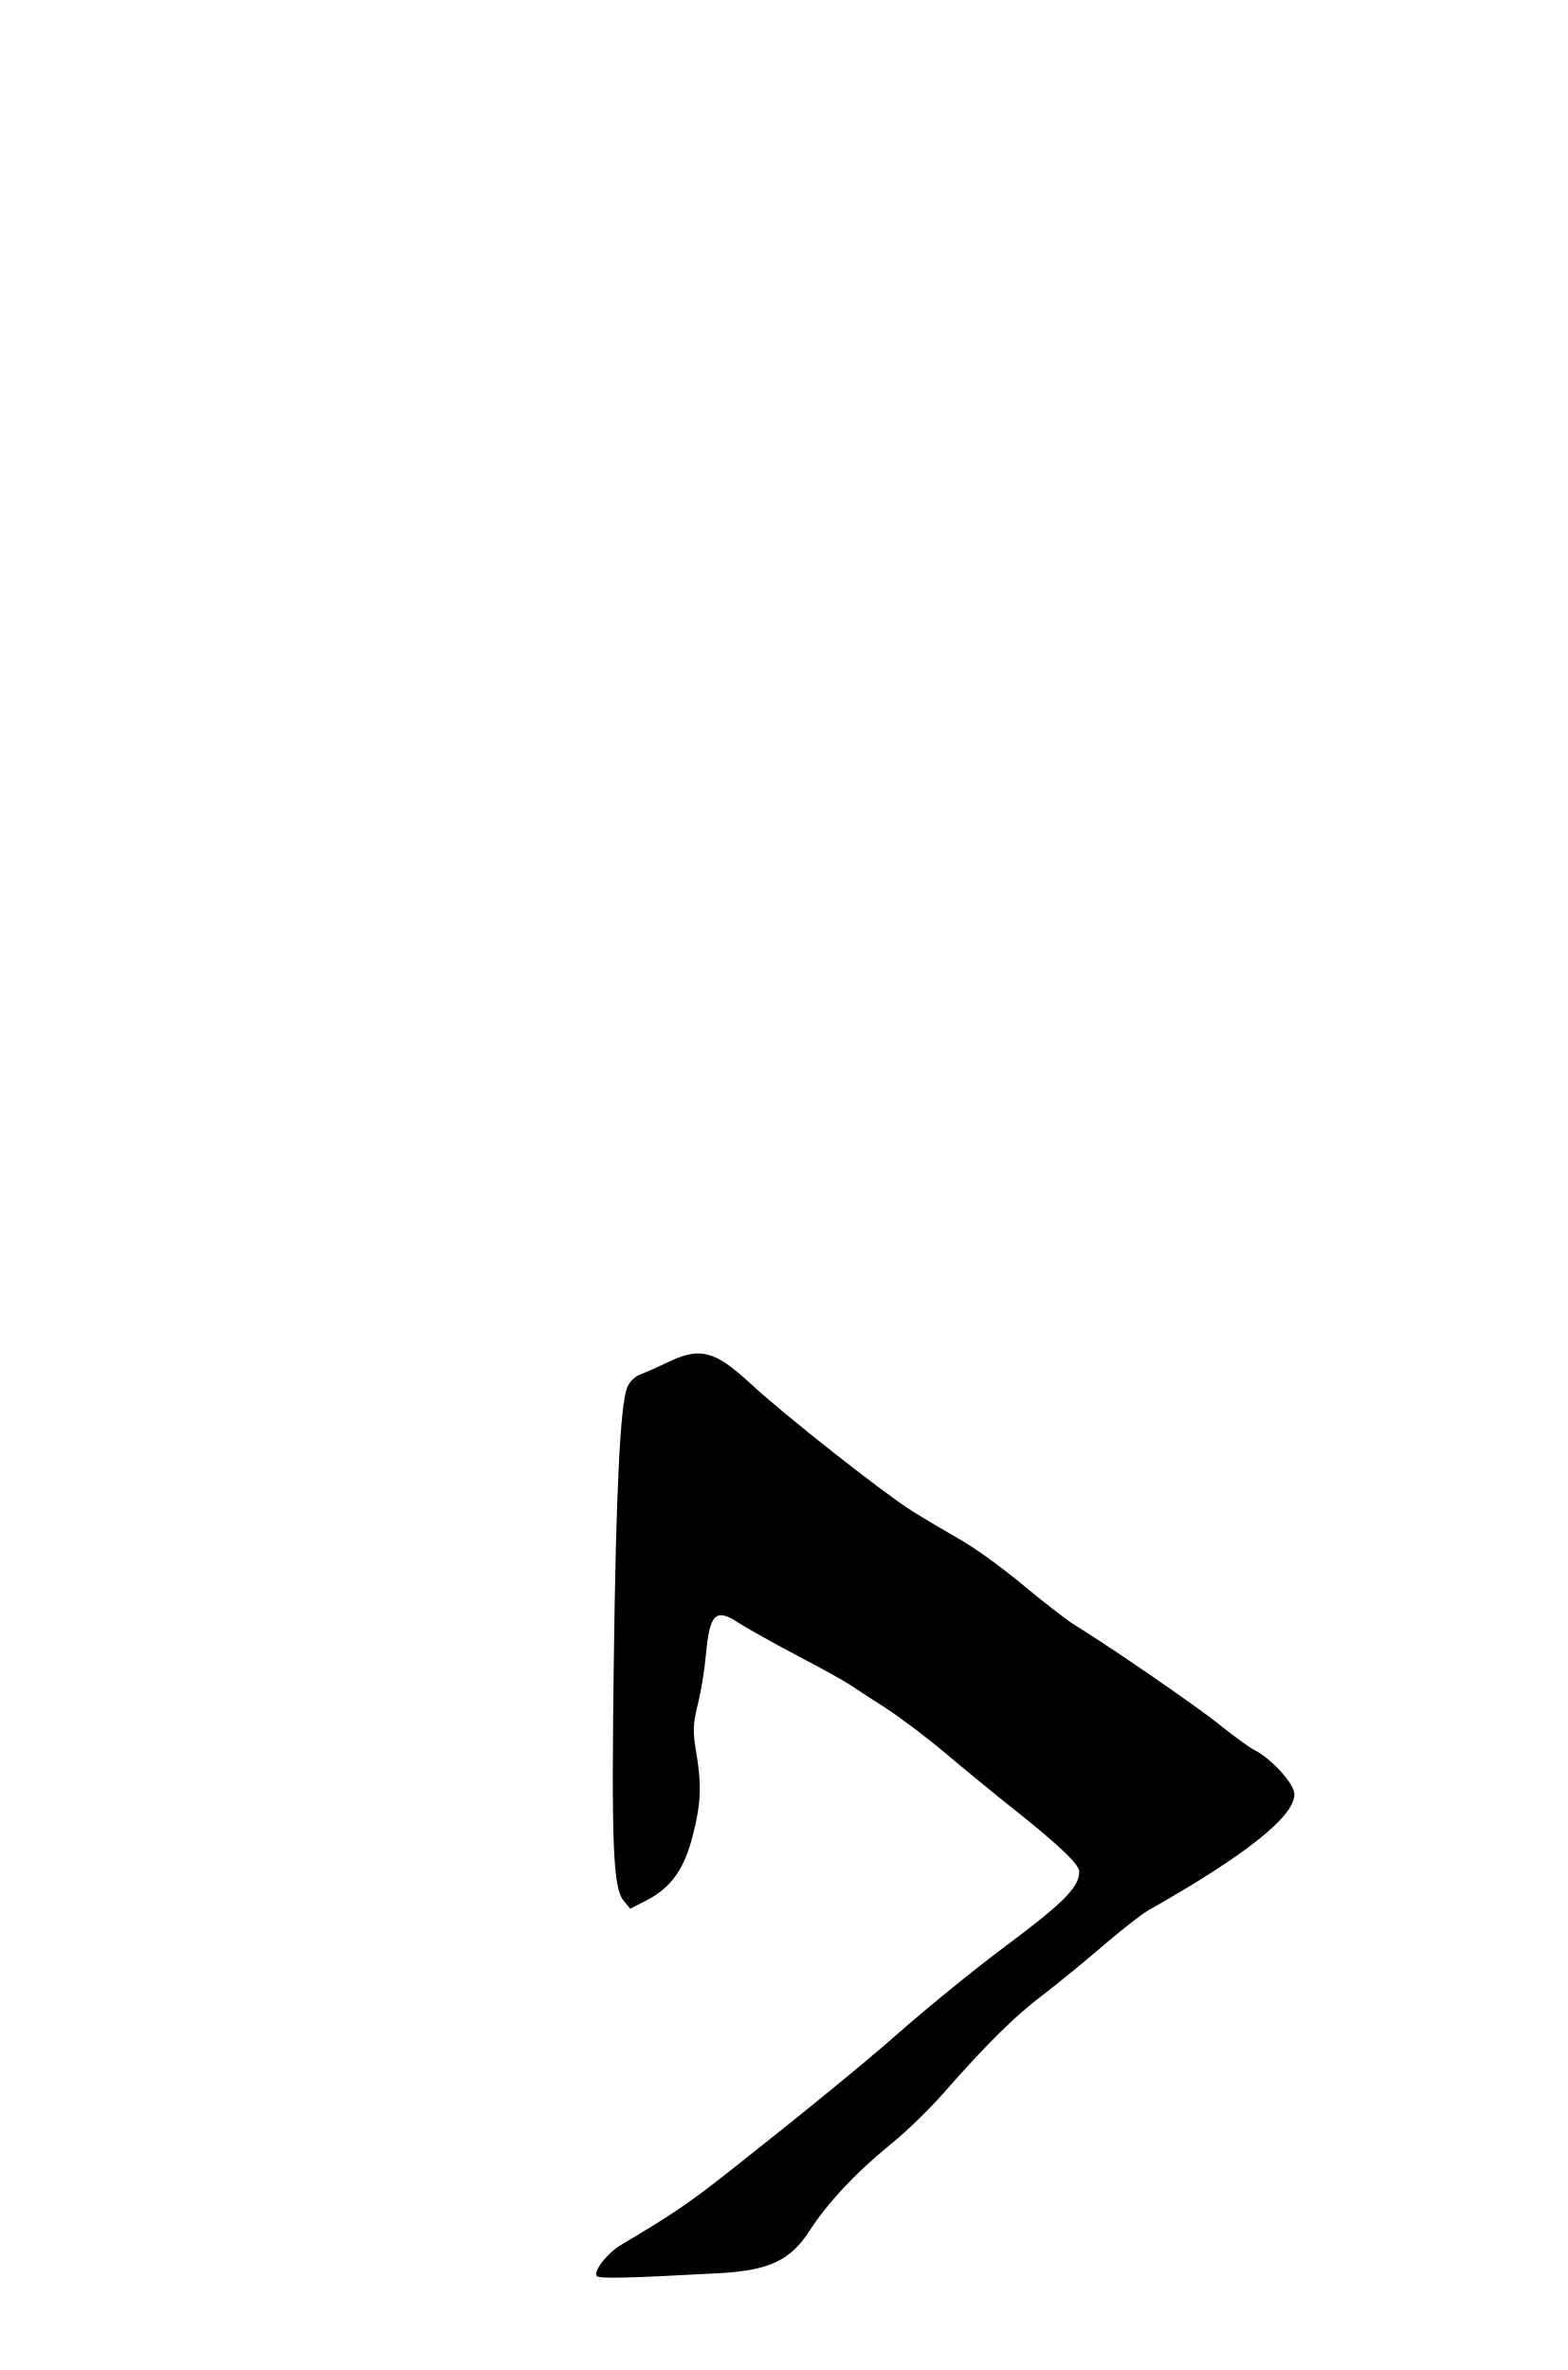
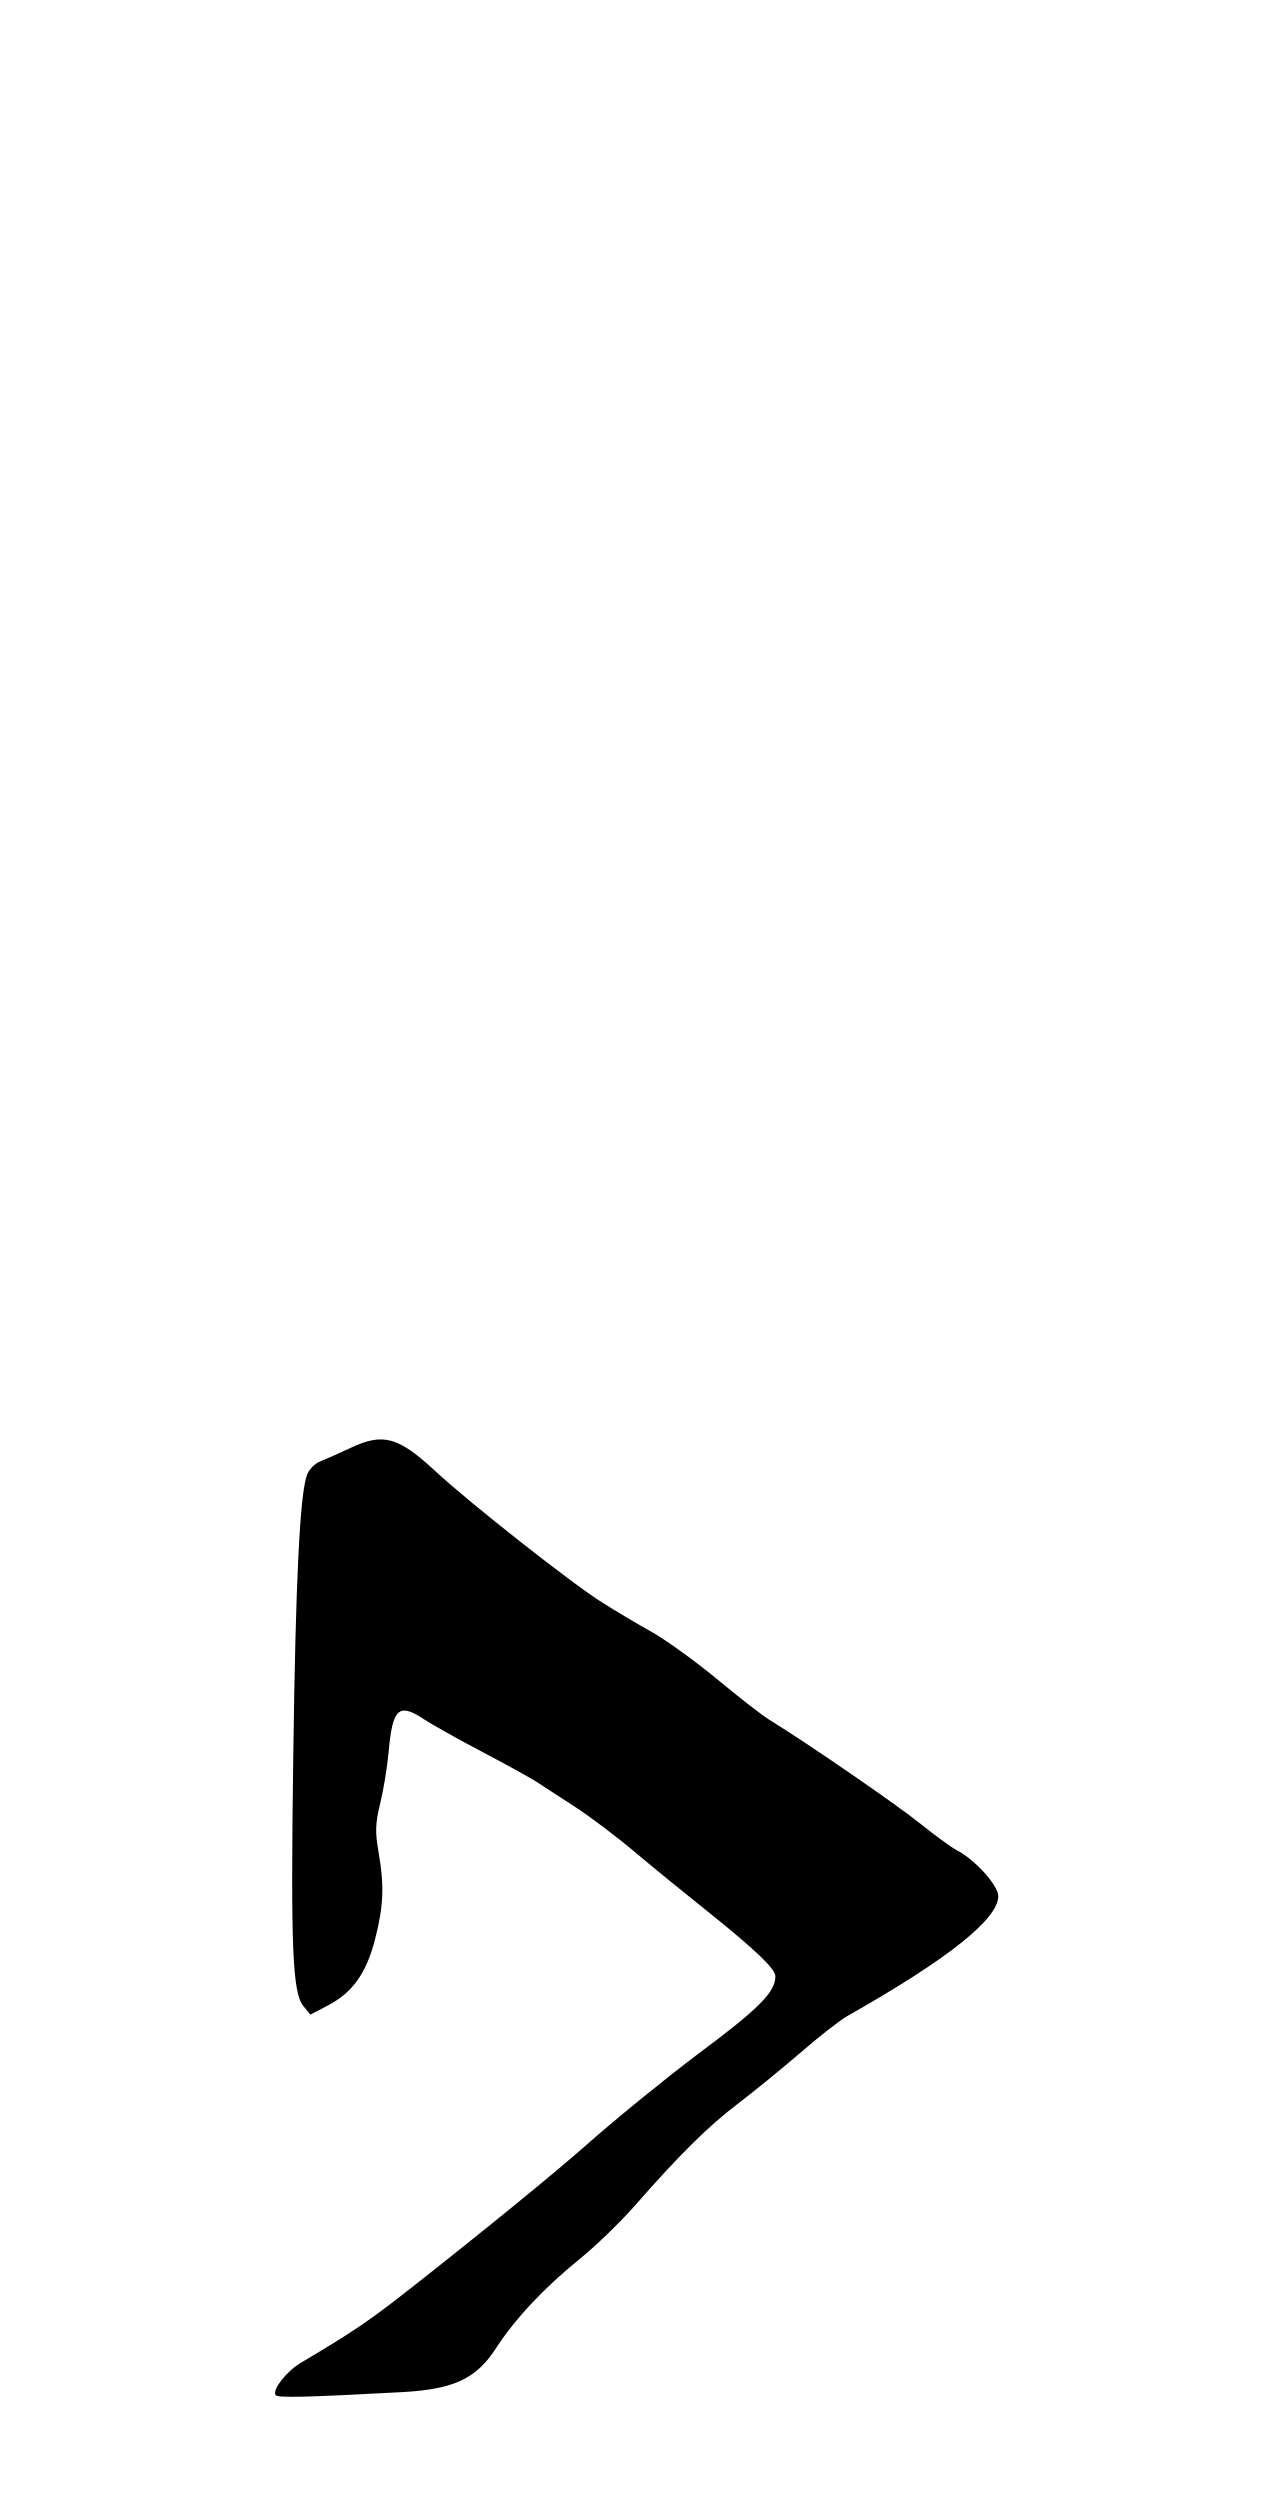
- <svg xmlns="http://www.w3.org/2000/svg" viewBox="0 0 86.0 130.0" width="86.0" height="130.0">
-   <path fill="currentColor" fill-rule="evenodd" d="M32.73 124.84C32.55 124.56 33.32 123.57 34.08 123.13C36.89 121.46 37.75 120.88 40.01 119.10C43.87 116.06 47.53 113.07 49.20 111.59C50.73 110.24 53.40 108.06 55.09 106.80C58.36 104.36 59.20 103.51 59.20 102.66C59.20 102.27 58.12 101.24 55.60 99.23C54.55 98.40 52.87 97.02 51.85 96.16C50.83 95.30 49.35 94.18 48.55 93.67C47.75 93.16 46.87 92.58 46.60 92.40C46.32 92.21 45.02 91.49 43.70 90.80C42.38 90.10 40.99 89.32 40.60 89.07C39.26 88.17 38.93 88.47 38.72 90.77C38.65 91.58 38.45 92.82 38.27 93.51C38.01 94.56 38.00 95.01 38.18 96.06C38.49 97.88 38.46 98.92 38.00 100.68C37.54 102.51 36.82 103.53 35.50 104.22L34.57 104.70L34.20 104.25C33.63 103.54 33.53 101.21 33.67 91.00C33.79 81.81 34.02 77.10 34.40 76.11C34.51 75.82 34.82 75.50 35.11 75.40C35.39 75.29 36.10 74.98 36.68 74.70C38.43 73.87 39.22 74.09 41.22 75.94C42.98 77.58 48.50 81.93 50.04 82.89C50.73 83.32 51.93 84.03 52.70 84.47C53.47 84.90 55.02 86.03 56.15 86.97C57.28 87.91 58.51 88.86 58.88 89.09C60.87 90.31 65.68 93.62 66.90 94.61C67.67 95.23 68.53 95.85 68.80 95.99C69.76 96.48 71.00 97.85 71.00 98.42C71.00 99.64 68.35 101.75 63.00 104.78C62.61 105.00 61.49 105.88 60.49 106.74C59.49 107.60 58.01 108.81 57.19 109.44C55.65 110.60 54.06 112.18 51.72 114.85C50.97 115.70 49.68 116.96 48.83 117.64C46.95 119.17 45.41 120.81 44.40 122.37C43.36 123.99 42.18 124.54 39.45 124.69C34.28 124.97 32.82 125.00 32.73 124.84Z" />
+ <svg xmlns="http://www.w3.org/2000/svg" viewBox="0 0 65.91 130.0" width="65.91" height="130.0">
+   <path fill="currentColor" fill-rule="evenodd" d="M14.33 124.54C14.15 124.26 14.91 123.30 15.65 122.86C18.42 121.22 19.25 120.65 21.47 118.90C25.26 115.92 28.86 112.98 30.50 111.53C32.00 110.20 34.62 108.07 36.28 106.82C39.49 104.43 40.32 103.59 40.32 102.76C40.32 102.38 39.26 101.37 36.79 99.39C35.76 98.57 34.10 97.22 33.10 96.38C32.10 95.53 30.64 94.43 29.86 93.93C29.08 93.43 28.22 92.86 27.94 92.68C27.67 92.50 26.39 91.79 25.10 91.11C23.80 90.43 22.44 89.66 22.06 89.41C20.74 88.53 20.41 88.82 20.21 91.09C20.14 91.88 19.94 93.09 19.77 93.78C19.52 94.80 19.50 95.25 19.68 96.28C19.99 98.06 19.95 99.09 19.51 100.82C19.05 102.61 18.34 103.61 17.04 104.29L16.14 104.76L15.78 104.32C15.21 103.63 15.11 101.33 15.25 91.31C15.37 82.29 15.59 77.66 15.97 76.68C16.07 76.41 16.38 76.09 16.66 75.99C16.94 75.88 17.63 75.57 18.21 75.30C19.92 74.49 20.70 74.70 22.66 76.52C24.39 78.13 29.81 82.40 31.33 83.34C32.01 83.77 33.18 84.47 33.94 84.89C34.69 85.32 36.22 86.43 37.33 87.35C38.44 88.27 39.64 89.21 40.01 89.43C41.96 90.63 46.69 93.88 47.88 94.85C48.64 95.46 49.48 96.07 49.75 96.21C50.69 96.69 51.91 98.04 51.91 98.60C51.91 99.79 49.30 101.87 44.05 104.84C43.67 105.06 42.56 105.92 41.59 106.77C40.61 107.61 39.15 108.80 38.35 109.41C36.83 110.56 35.27 112.11 32.98 114.73C32.24 115.57 30.97 116.80 30.14 117.47C28.29 118.97 26.78 120.58 25.79 122.11C24.76 123.70 23.60 124.24 20.92 124.39C15.85 124.66 14.42 124.70 14.33 124.54Z" />
</svg>
